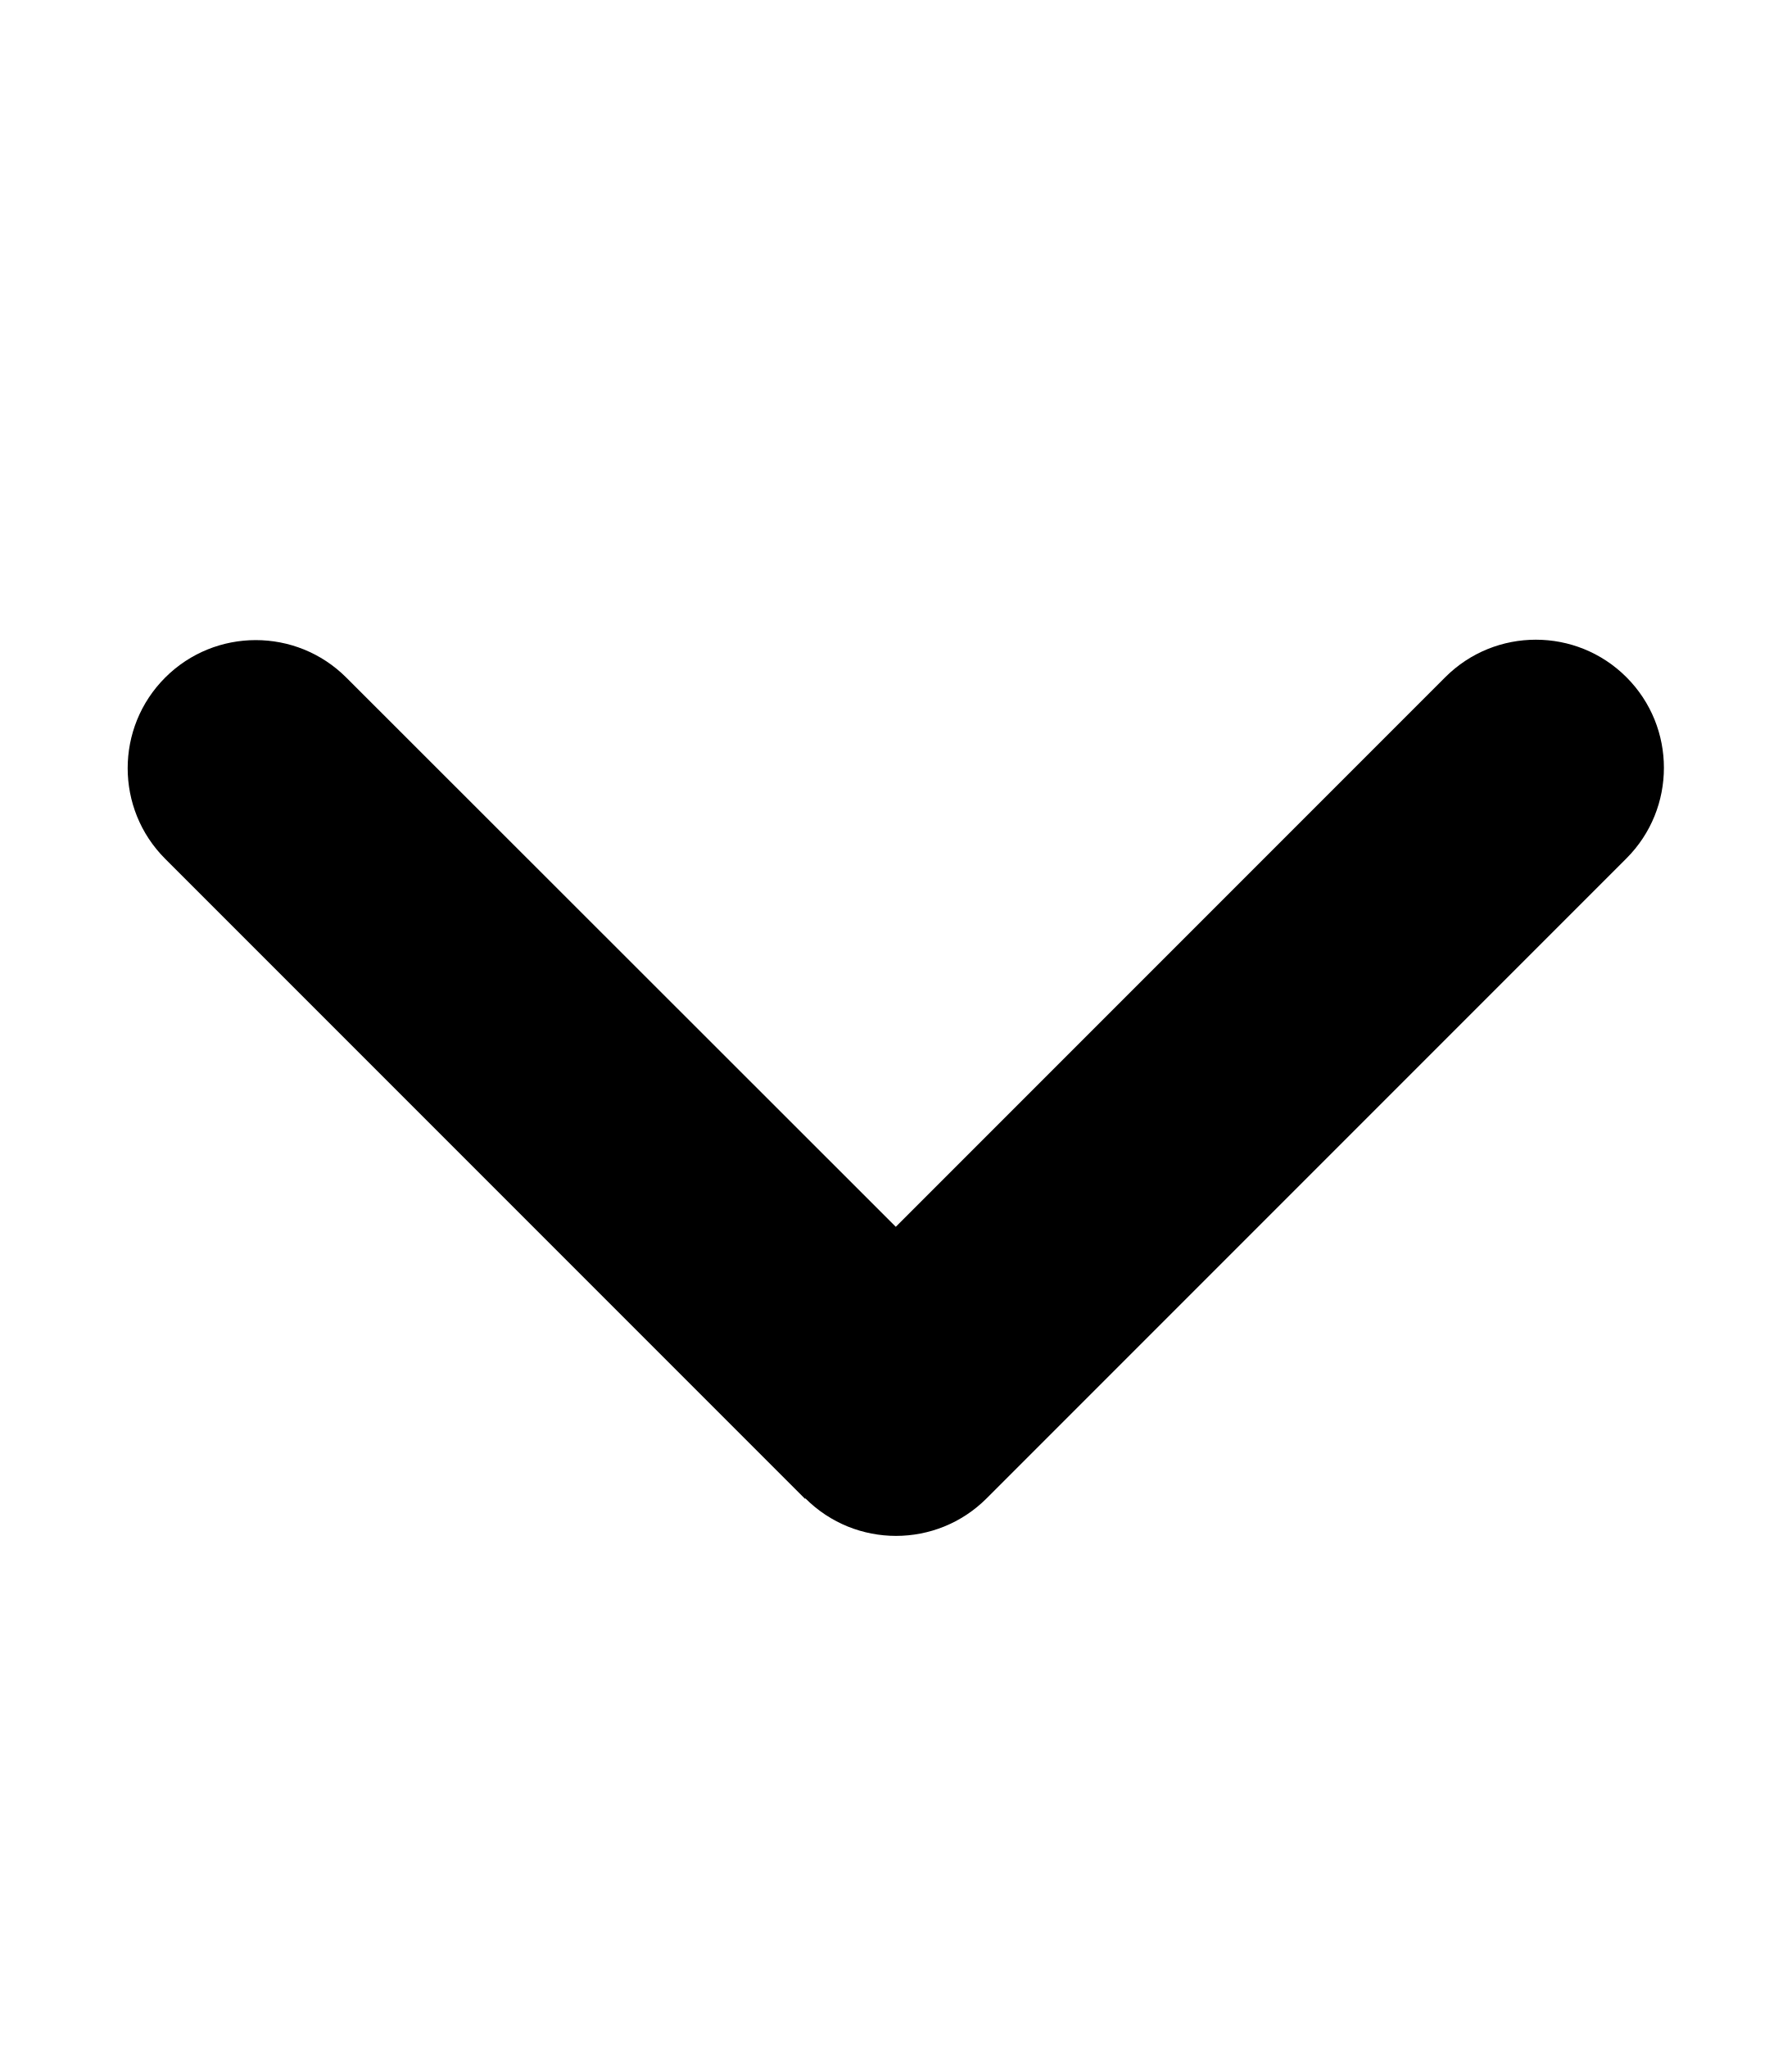
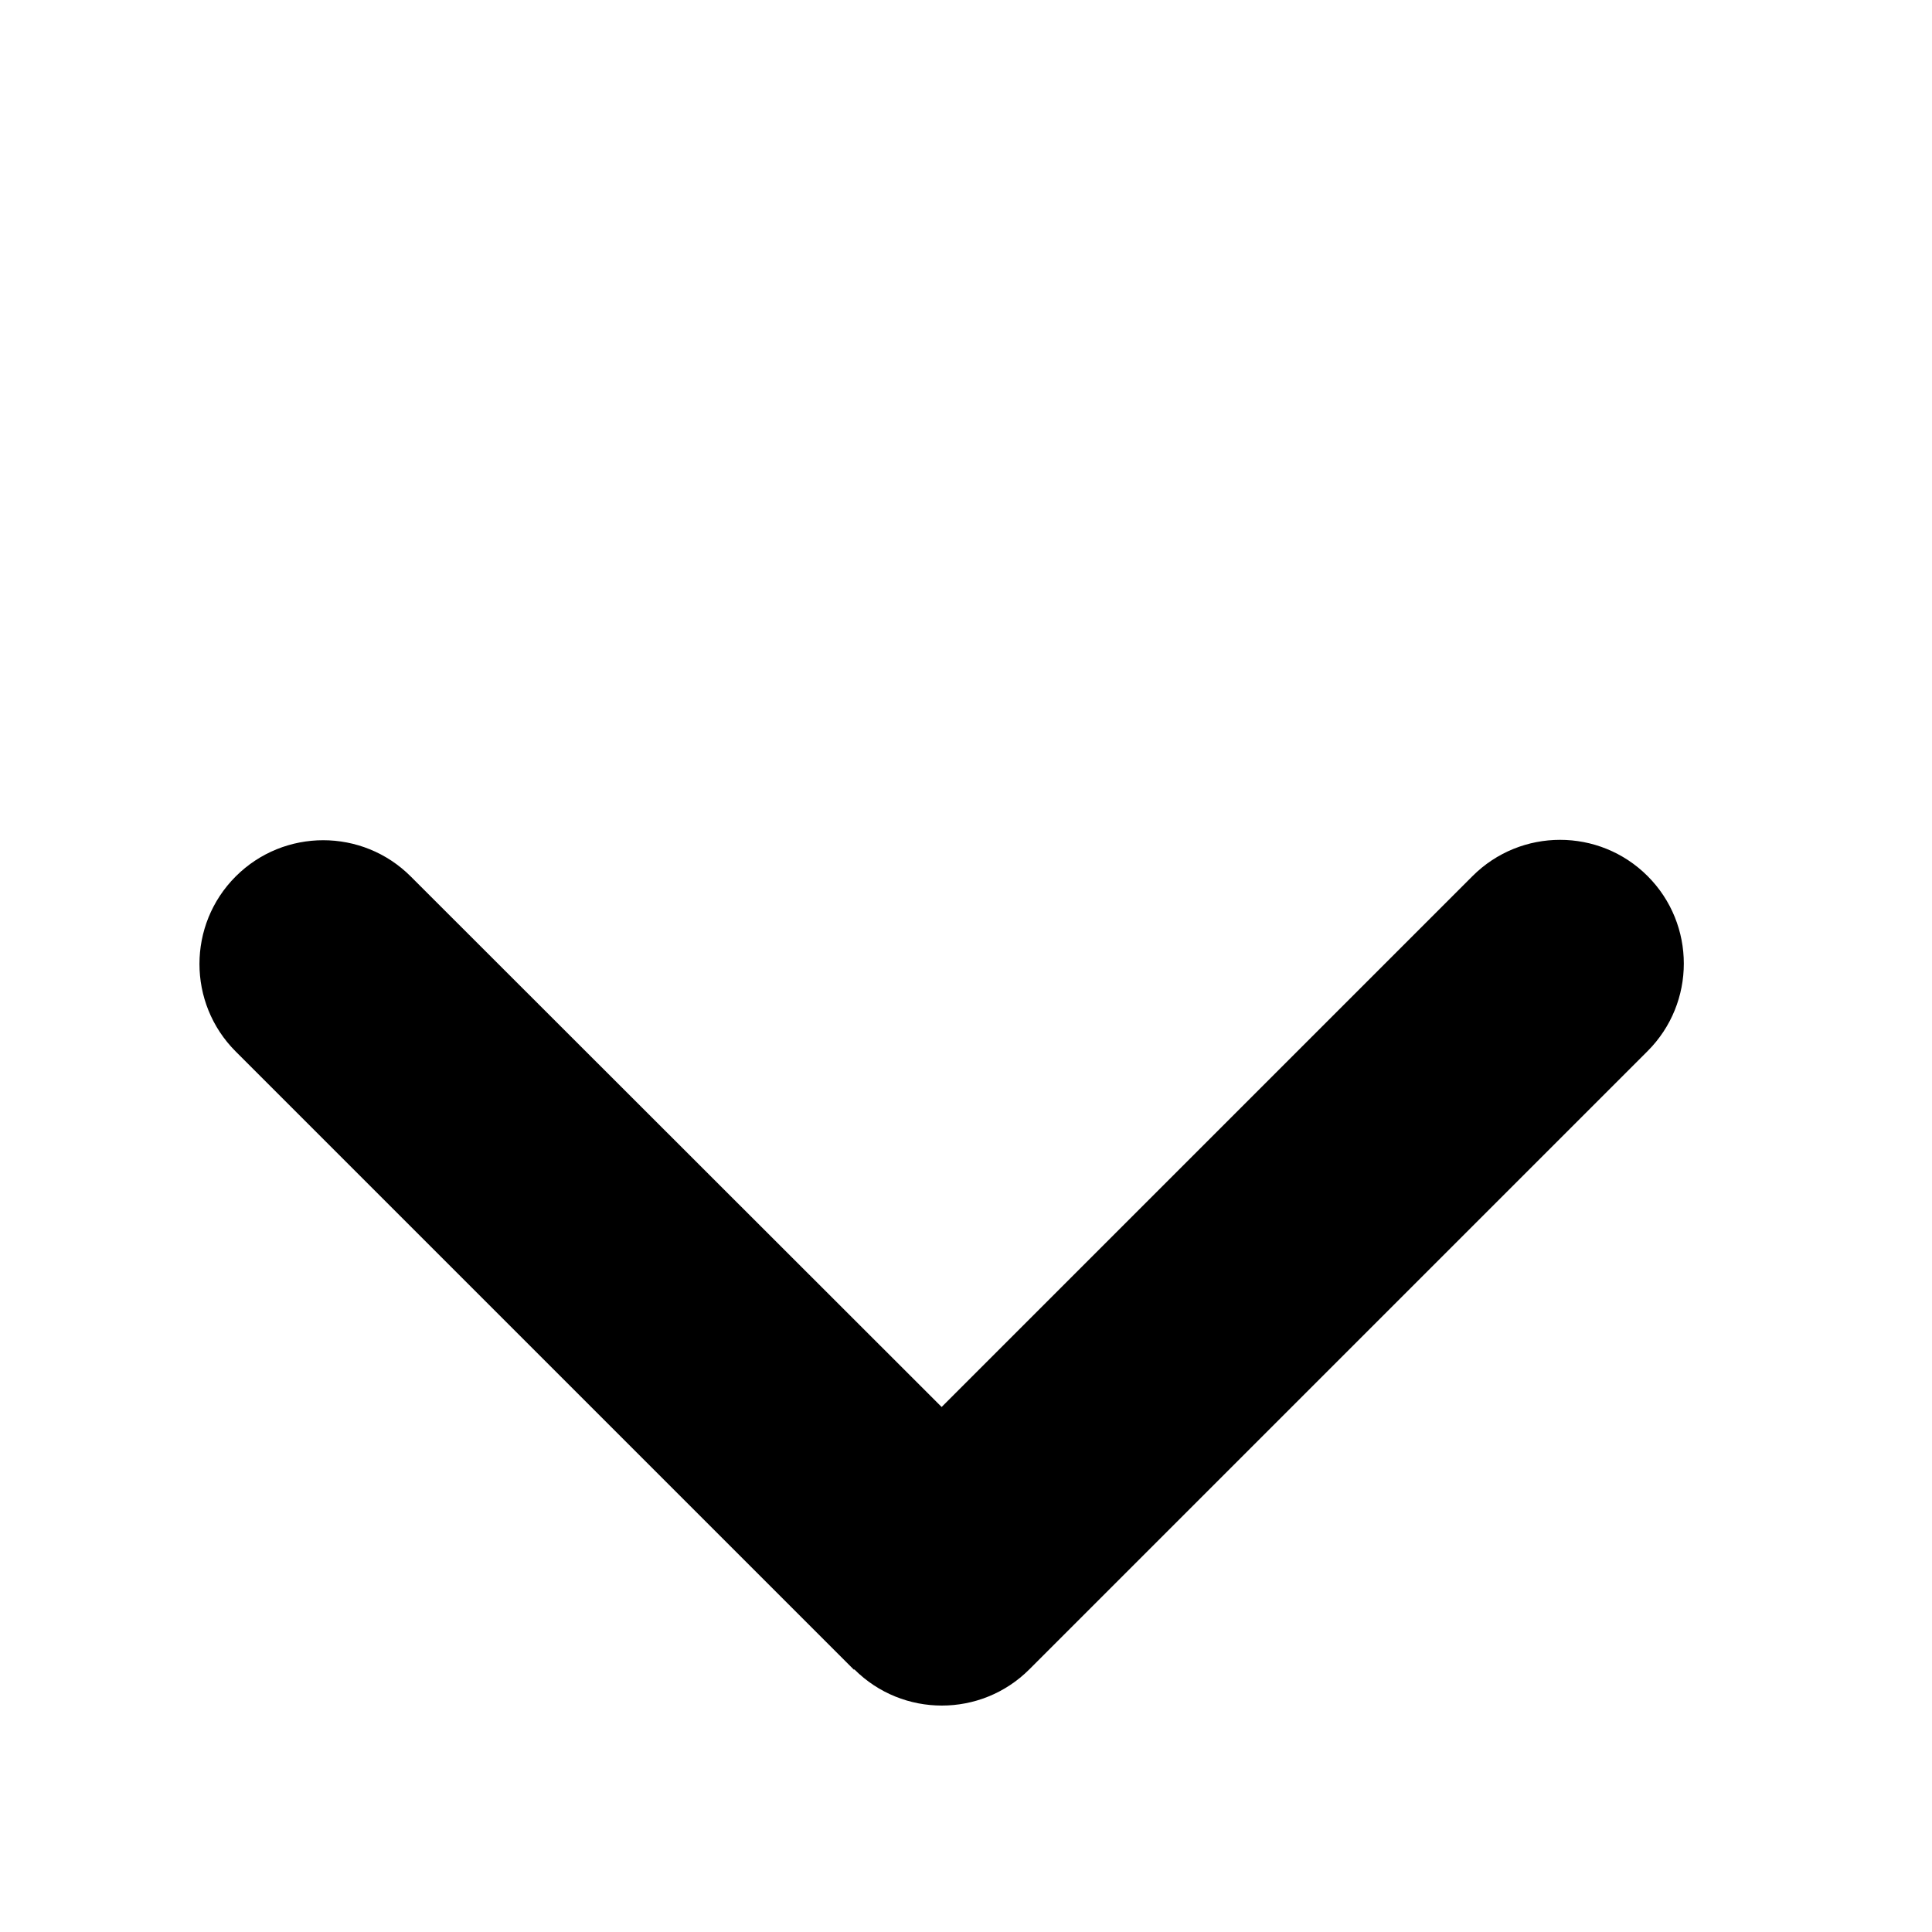
- <svg xmlns="http://www.w3.org/2000/svg" viewBox="0 0 448 512">
-   <path d="M201.4 374.6c12.5 12.5 32.8 12.5 45.3 0l160-160c12.5-12.5 12.5-32.8 0-45.3s-32.8-12.5-45.3 0L224 306.7 86.6 169.4c-12.5-12.5-32.8-12.5-45.3 0s-12.5 32.8 0 45.3l160 160z" />
+ <svg xmlns="http://www.w3.org/2000/svg" viewBox="0 0 500 500" version="1.1" id="svg4">
+   <defs id="defs8" />
+   <path d="m 221.095,432.024 c 12.5,12.5 32.8,12.5 45.3,0 l 160,-160 c 12.5,-12.5 12.5,-32.8 0,-45.3 -12.5,-12.5 -32.8,-12.5 -45.3,0 l -137.4,137.4 -137.4,-137.3 c -12.5,-12.5 -32.8,-12.5 -45.3,0 -12.5,12.5 -12.5,32.8 0,45.3 l 160,160 z" id="path2" />
</svg>
